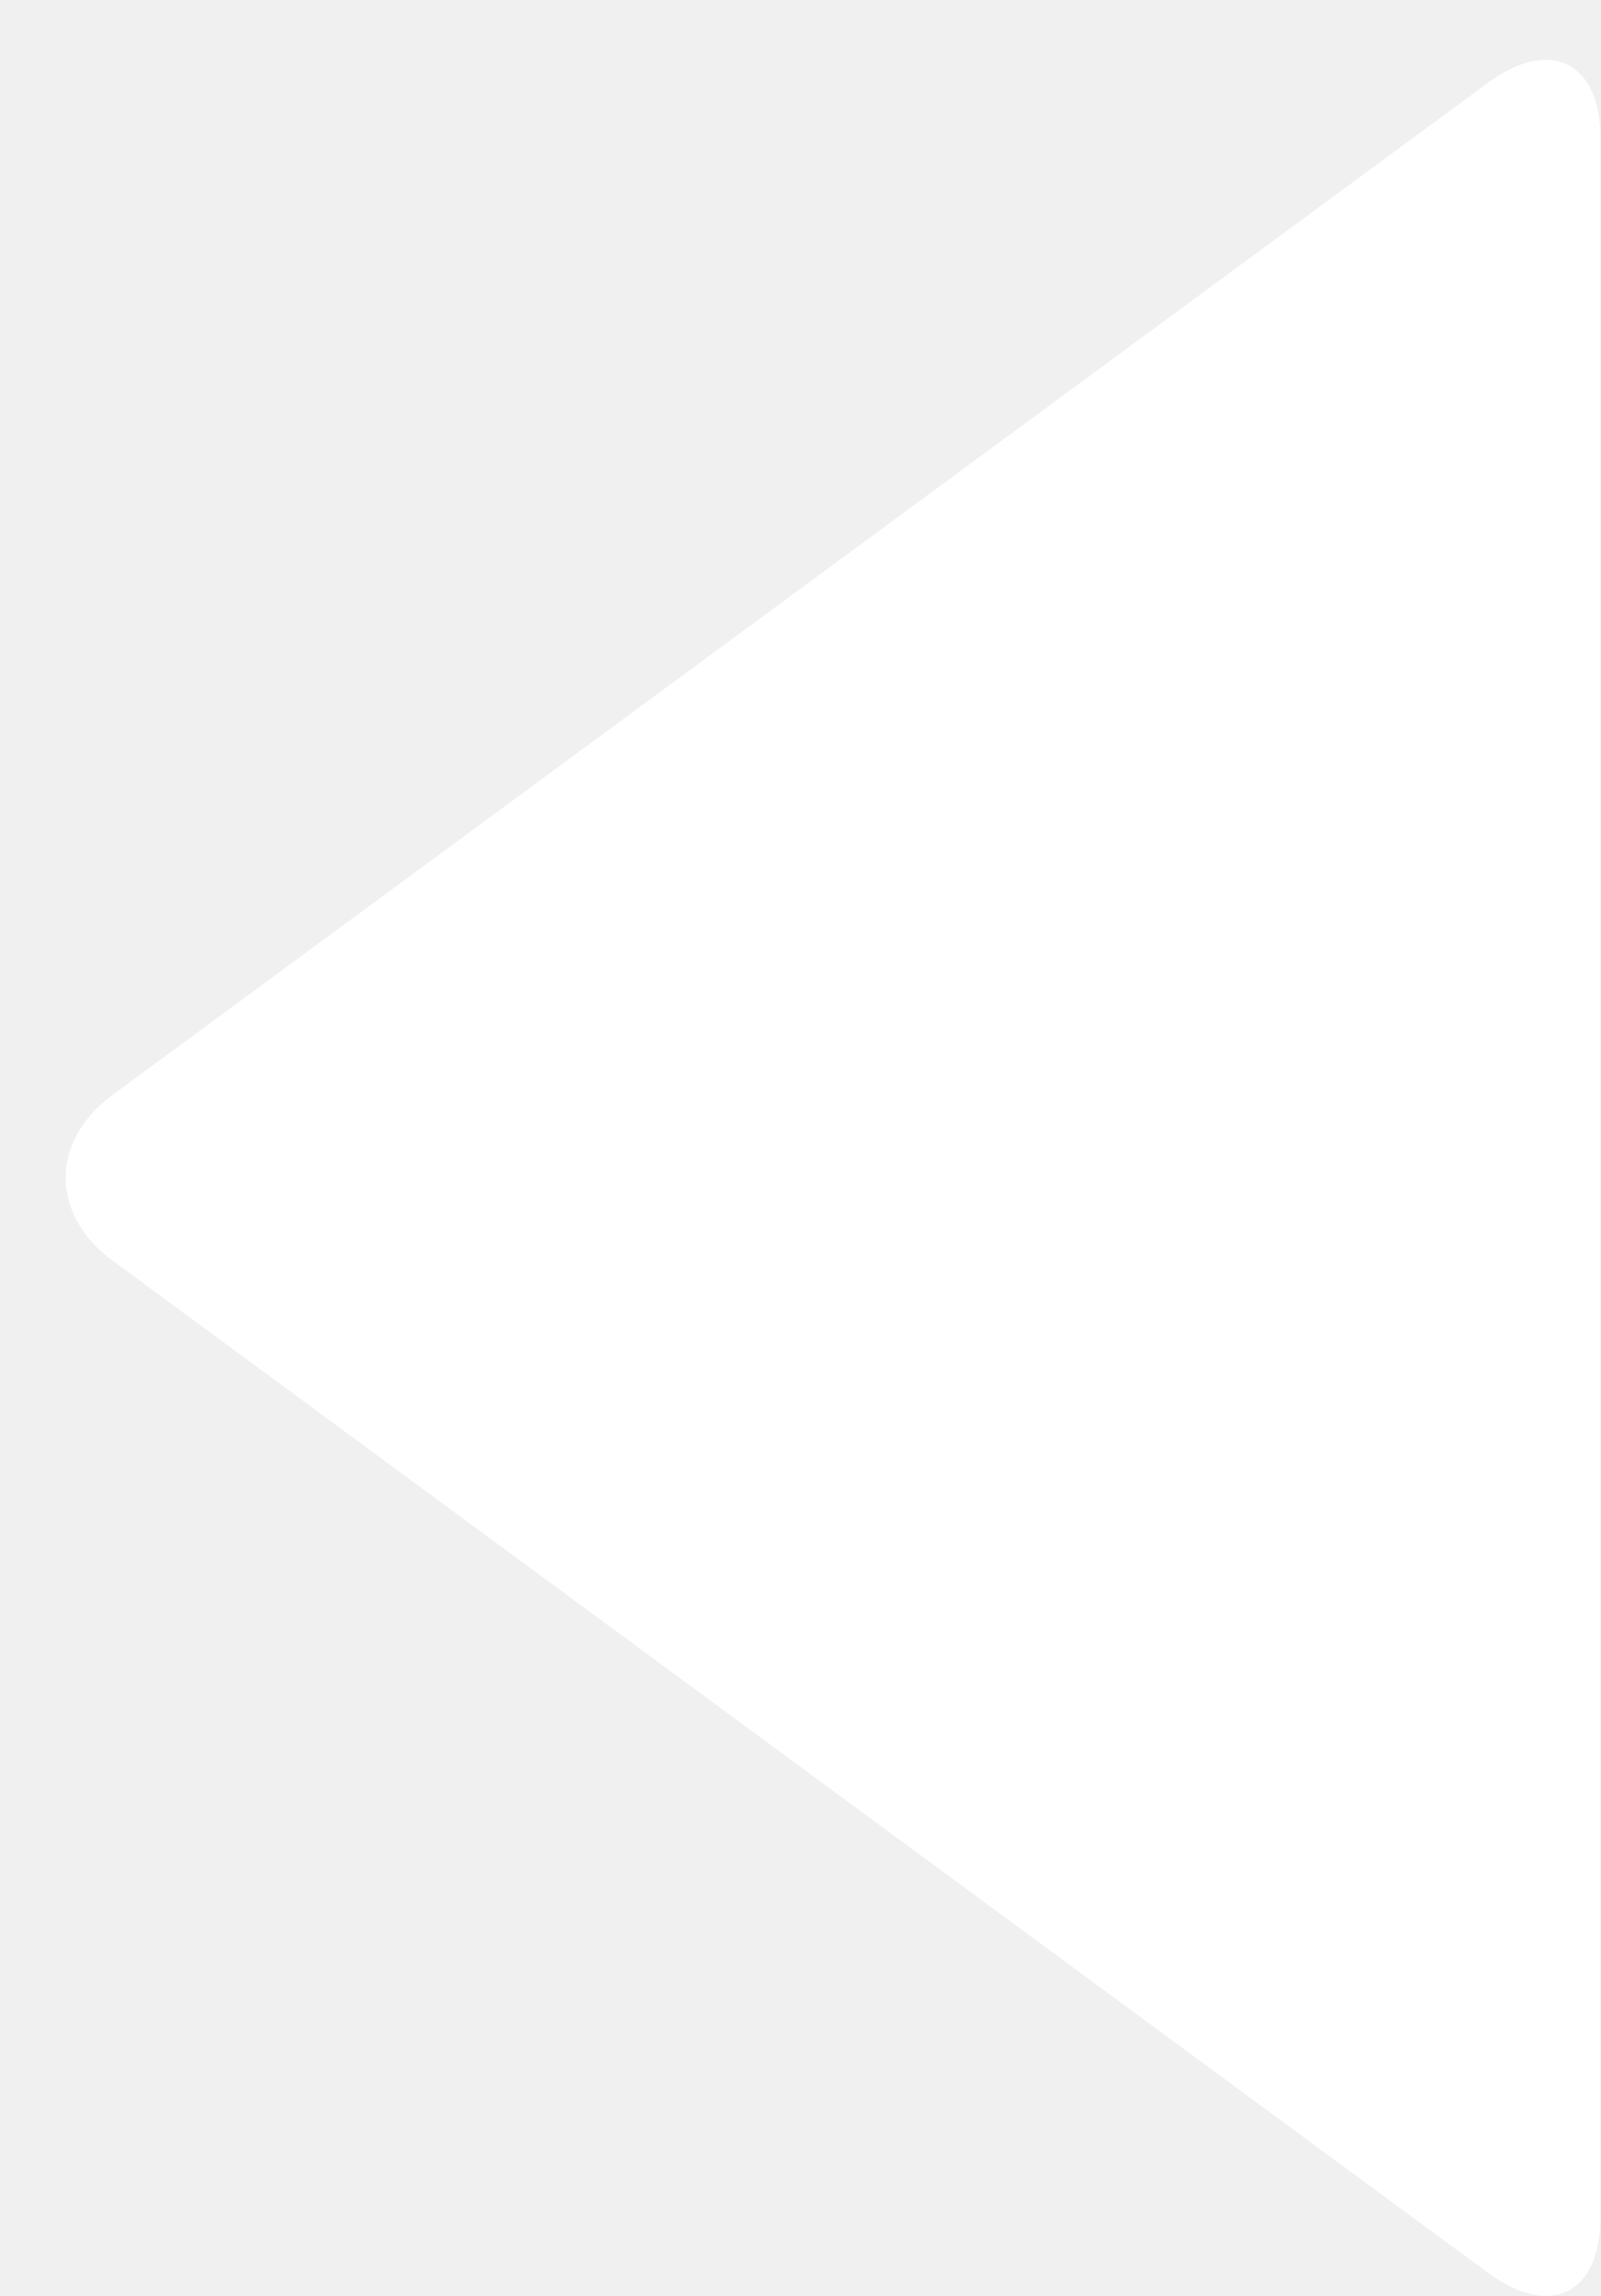
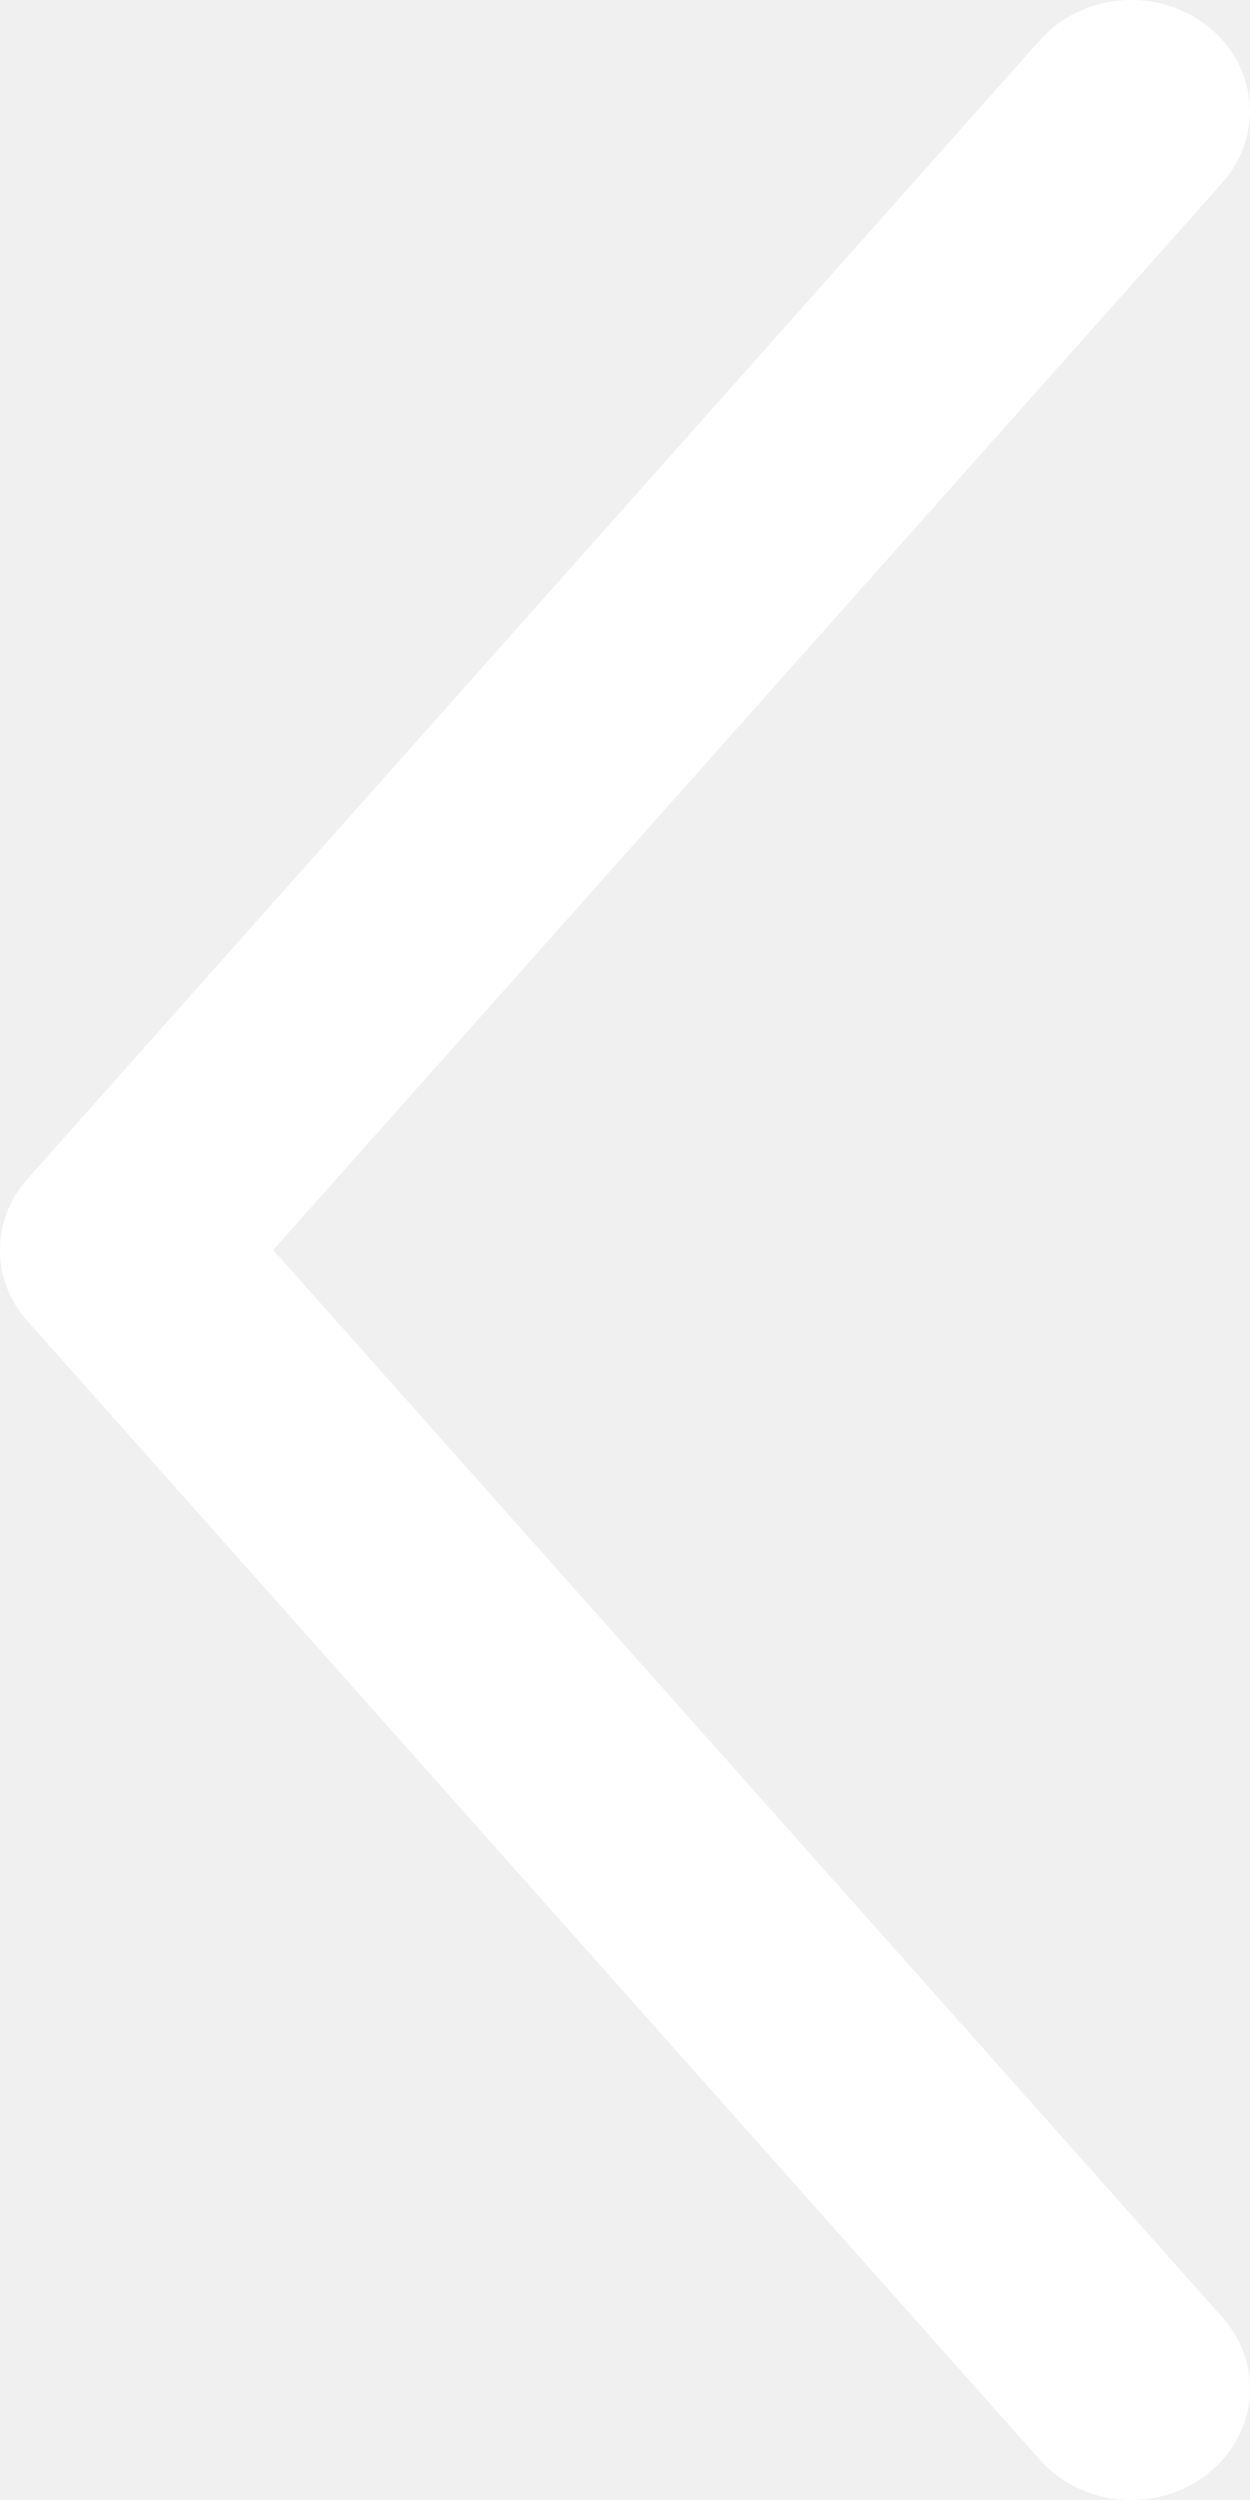
- <svg xmlns="http://www.w3.org/2000/svg" width="23px" height="33px" viewBox="0 0 23 33" version="1.1">
-   <clipPath id="polyclip">
-     <path id="arrow" d="M21.383,1.19 C22.276,0.533 23,0.888 23,1.991 L23,31.865 C23,32.964 22.286,33.331 21.383,32.666 L1.617,18.118 C0.724,17.461 0.714,16.403 1.617,15.738 L21.383,1.19 Z M21.383,1.19" fill="#FFFFFF" />
-   </clipPath>
-   <path id="poly" d="M21.383,1.19 C22.276,0.533 23,0.888 23,1.991 L23,31.865 C23,32.964 22.286,33.331 21.383,32.666 L1.617,18.118 C0.724,17.461 0.714,16.403 1.617,15.738 L21.383,1.19 Z M21.383,1.19" fill="#FFFFFF" />
+ <svg xmlns="http://www.w3.org/2000/svg" width="13px" height="26px" viewBox="0 0 13 26" version="1.1">
+   <description>Created with Sketch (http://www.bohemiancoding.com/sketch)</description>
+   <defs />
+   <g id="Page 1" stroke="none" stroke-width="1" fill="none" fill-rule="evenodd">
+     <g id="Slice 1" fill="#FFFFFF">
+       <g id="Page 1">
+         <path d="M12.713,24.101 L2.841,13 L12.713,1.899 C13.15,1.407 13.078,0.679 12.555,0.269 C12.033,-0.141 11.253,-0.075 10.817,0.416 L0.287,12.259 C0.095,12.473 0,12.737 0,13 C0,13.264 0.095,13.527 0.287,13.741 L10.817,25.584 C11.253,26.075 12.032,26.141 12.555,25.731 C13.08,25.321 13.151,24.593 12.713,24.101 L12.713,24.101 L12.713,24.101 Z M12.713,24.101" id="Shape" />
+       </g>
+     </g>
+   </g>
</svg>
